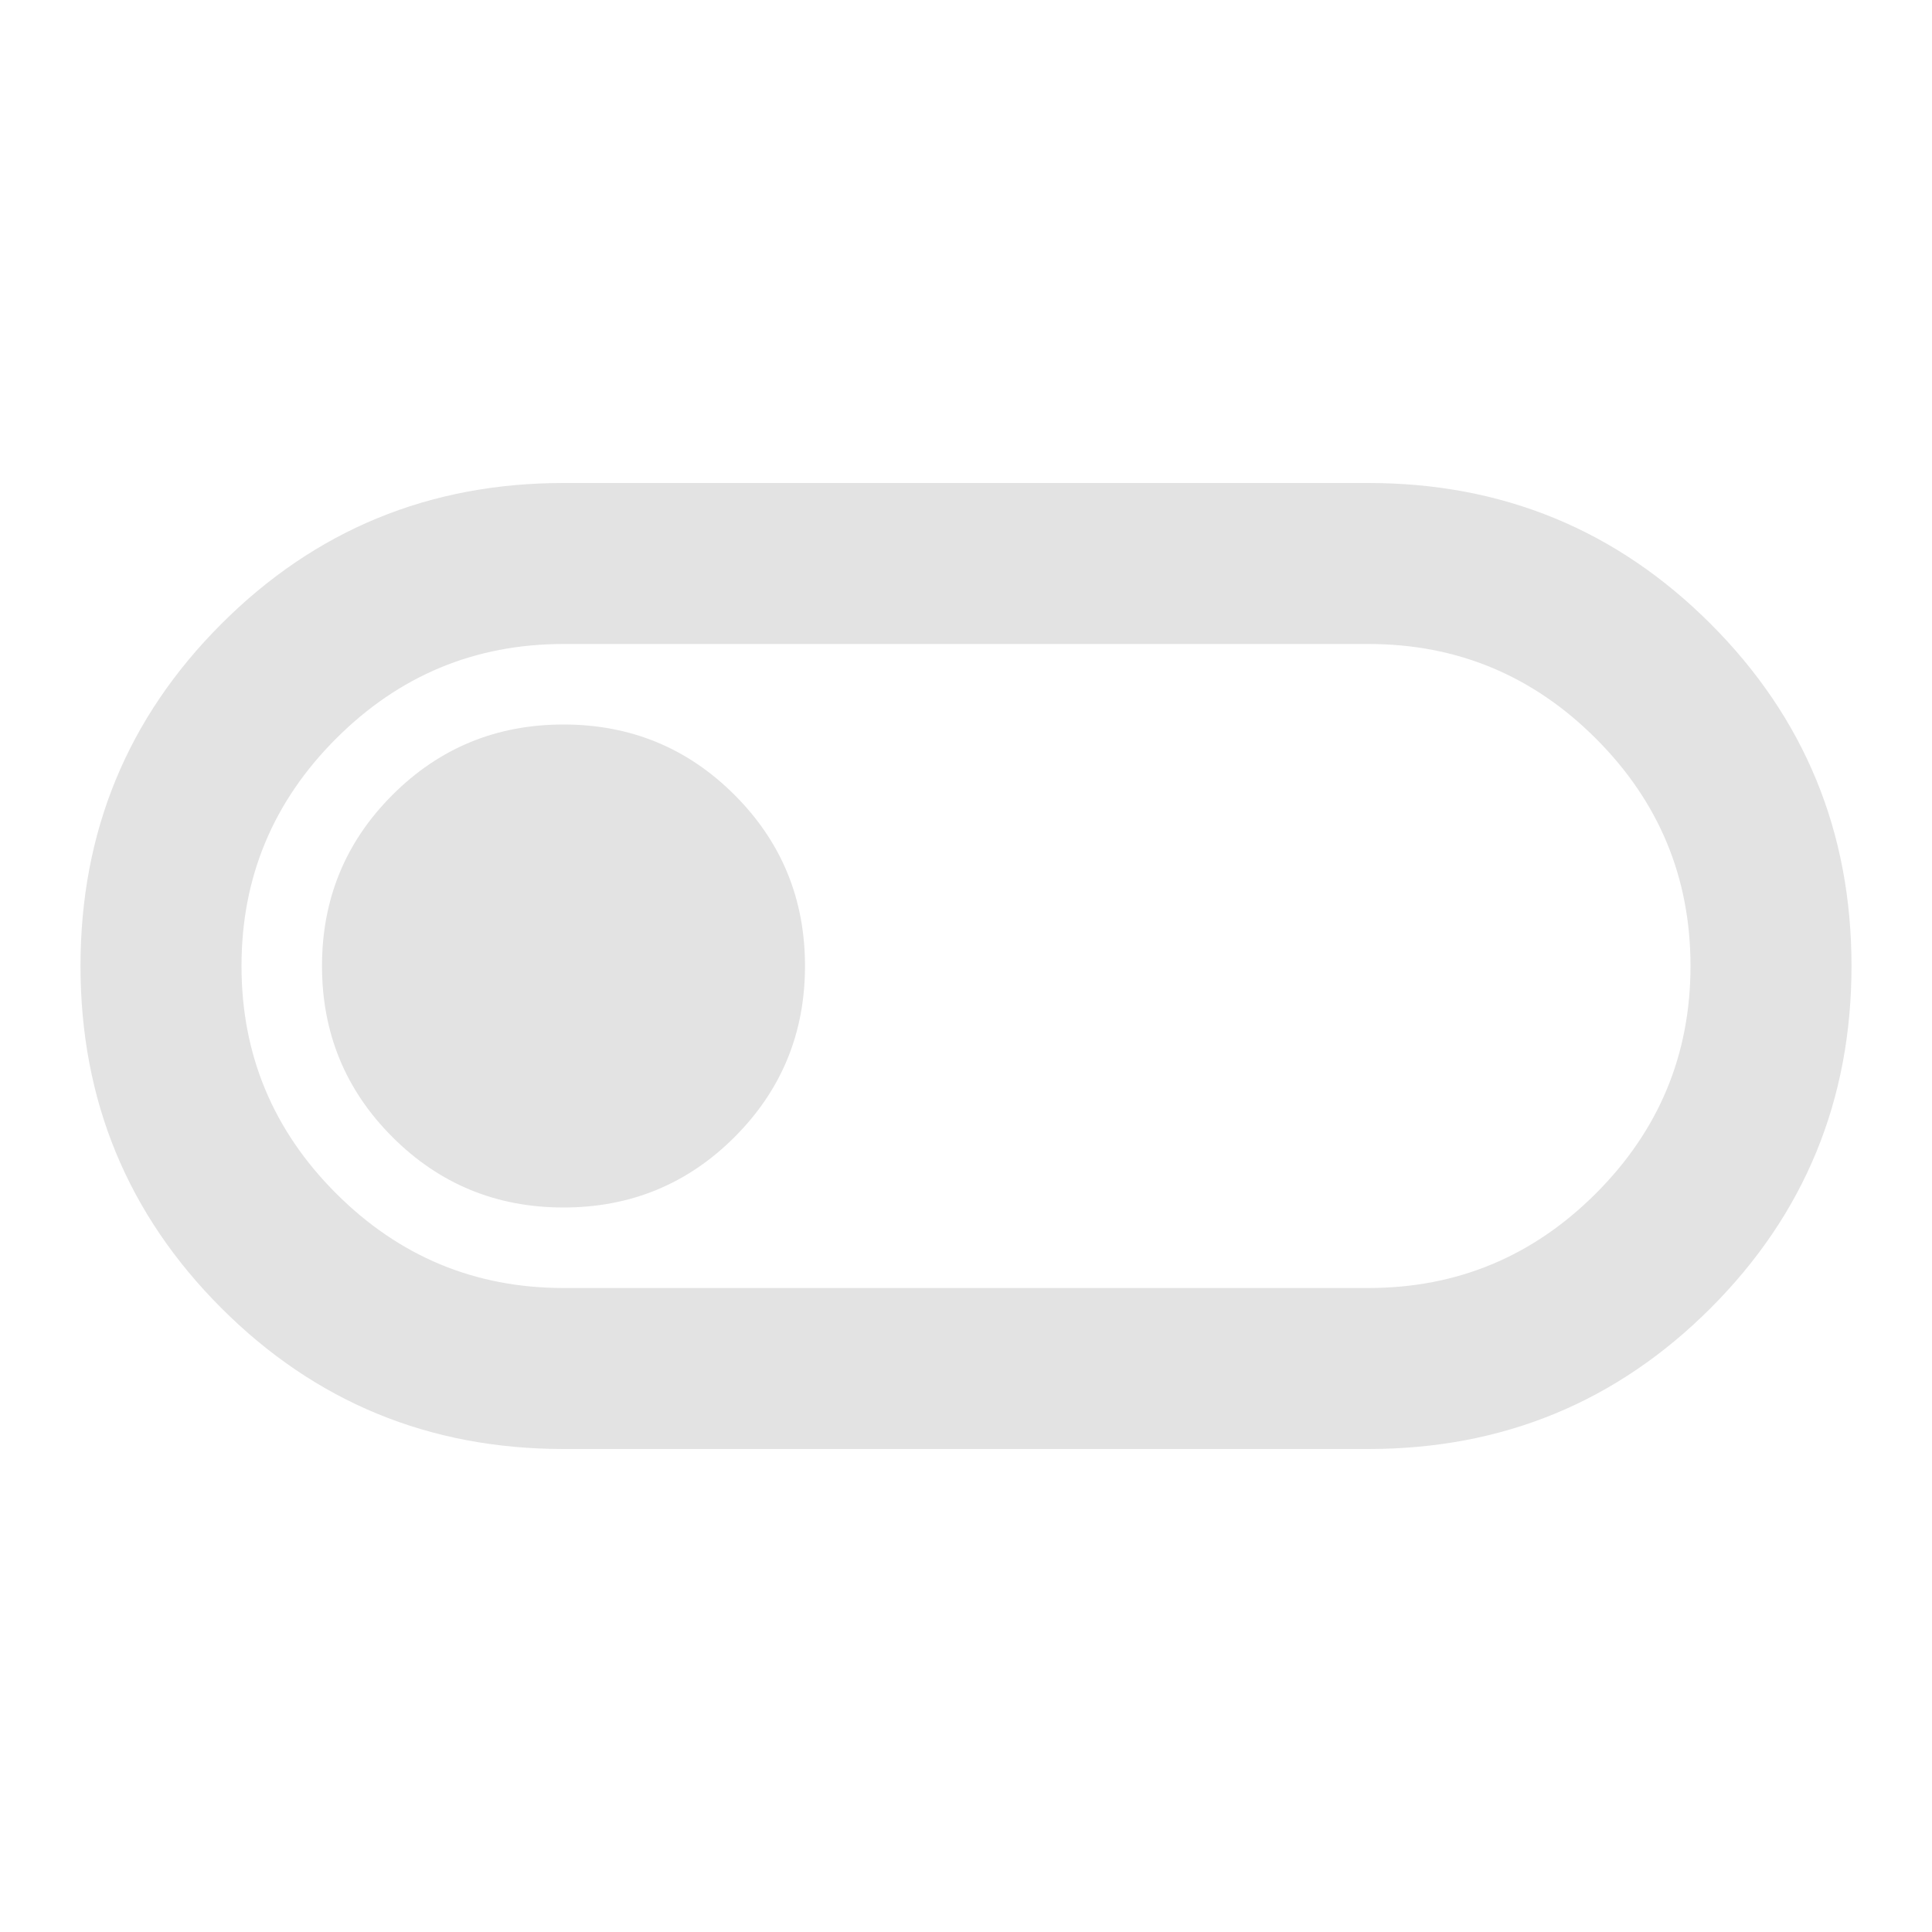
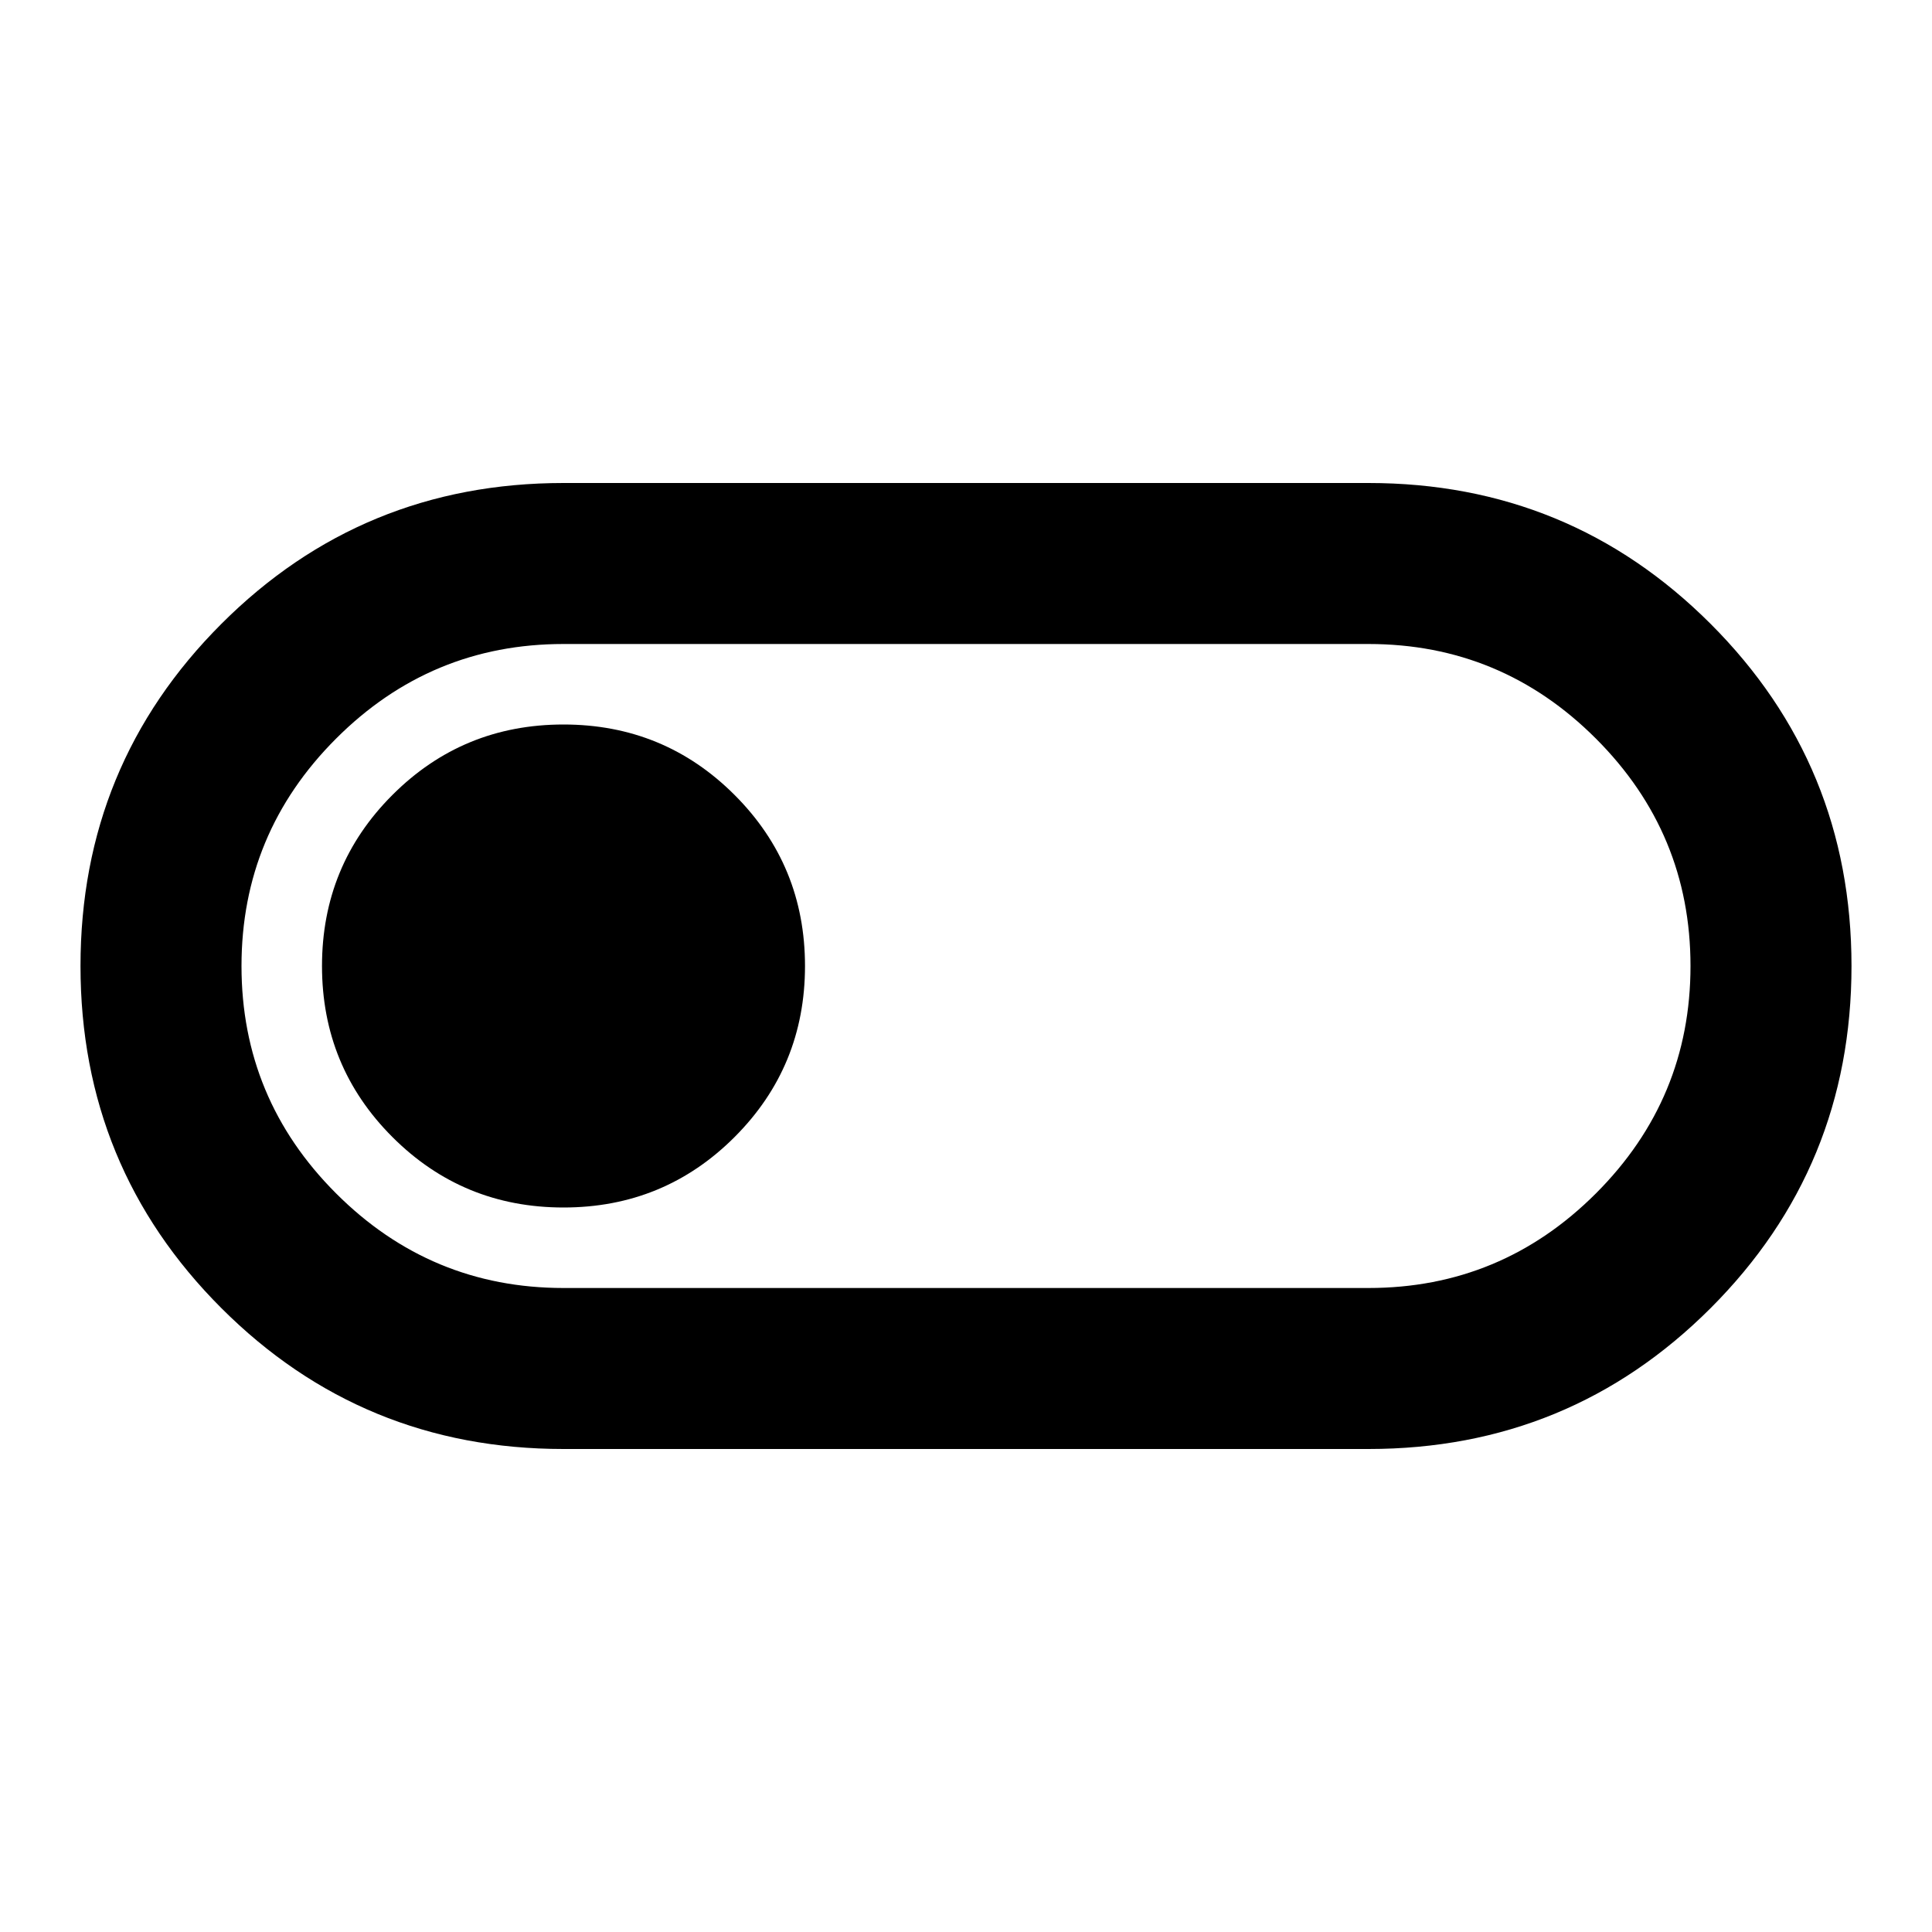
- <svg xmlns="http://www.w3.org/2000/svg" height="24px" viewBox="0 -960 960 960" width="24px" fill="#e3e3e3">
+ <svg xmlns="http://www.w3.org/2000/svg" height="24px" viewBox="0 -960 960 960" width="24px">
  <path d="M280-240q-100 0-170-70T40-480q0-100 70-170t170-70h400q100 0 170 70t70 170q0 100-70 170t-170 70H280Zm0-80h400q66 0 113-47t47-113q0-66-47-113t-113-47H280q-66 0-113 47t-47 113q0 66 47 113t113 47Zm85-75q35-35 35-85t-35-85q-35-35-85-35t-85 35q-35 35-35 85t35 85q35 35 85 35t85-35Zm115-85Z" />
</svg>
